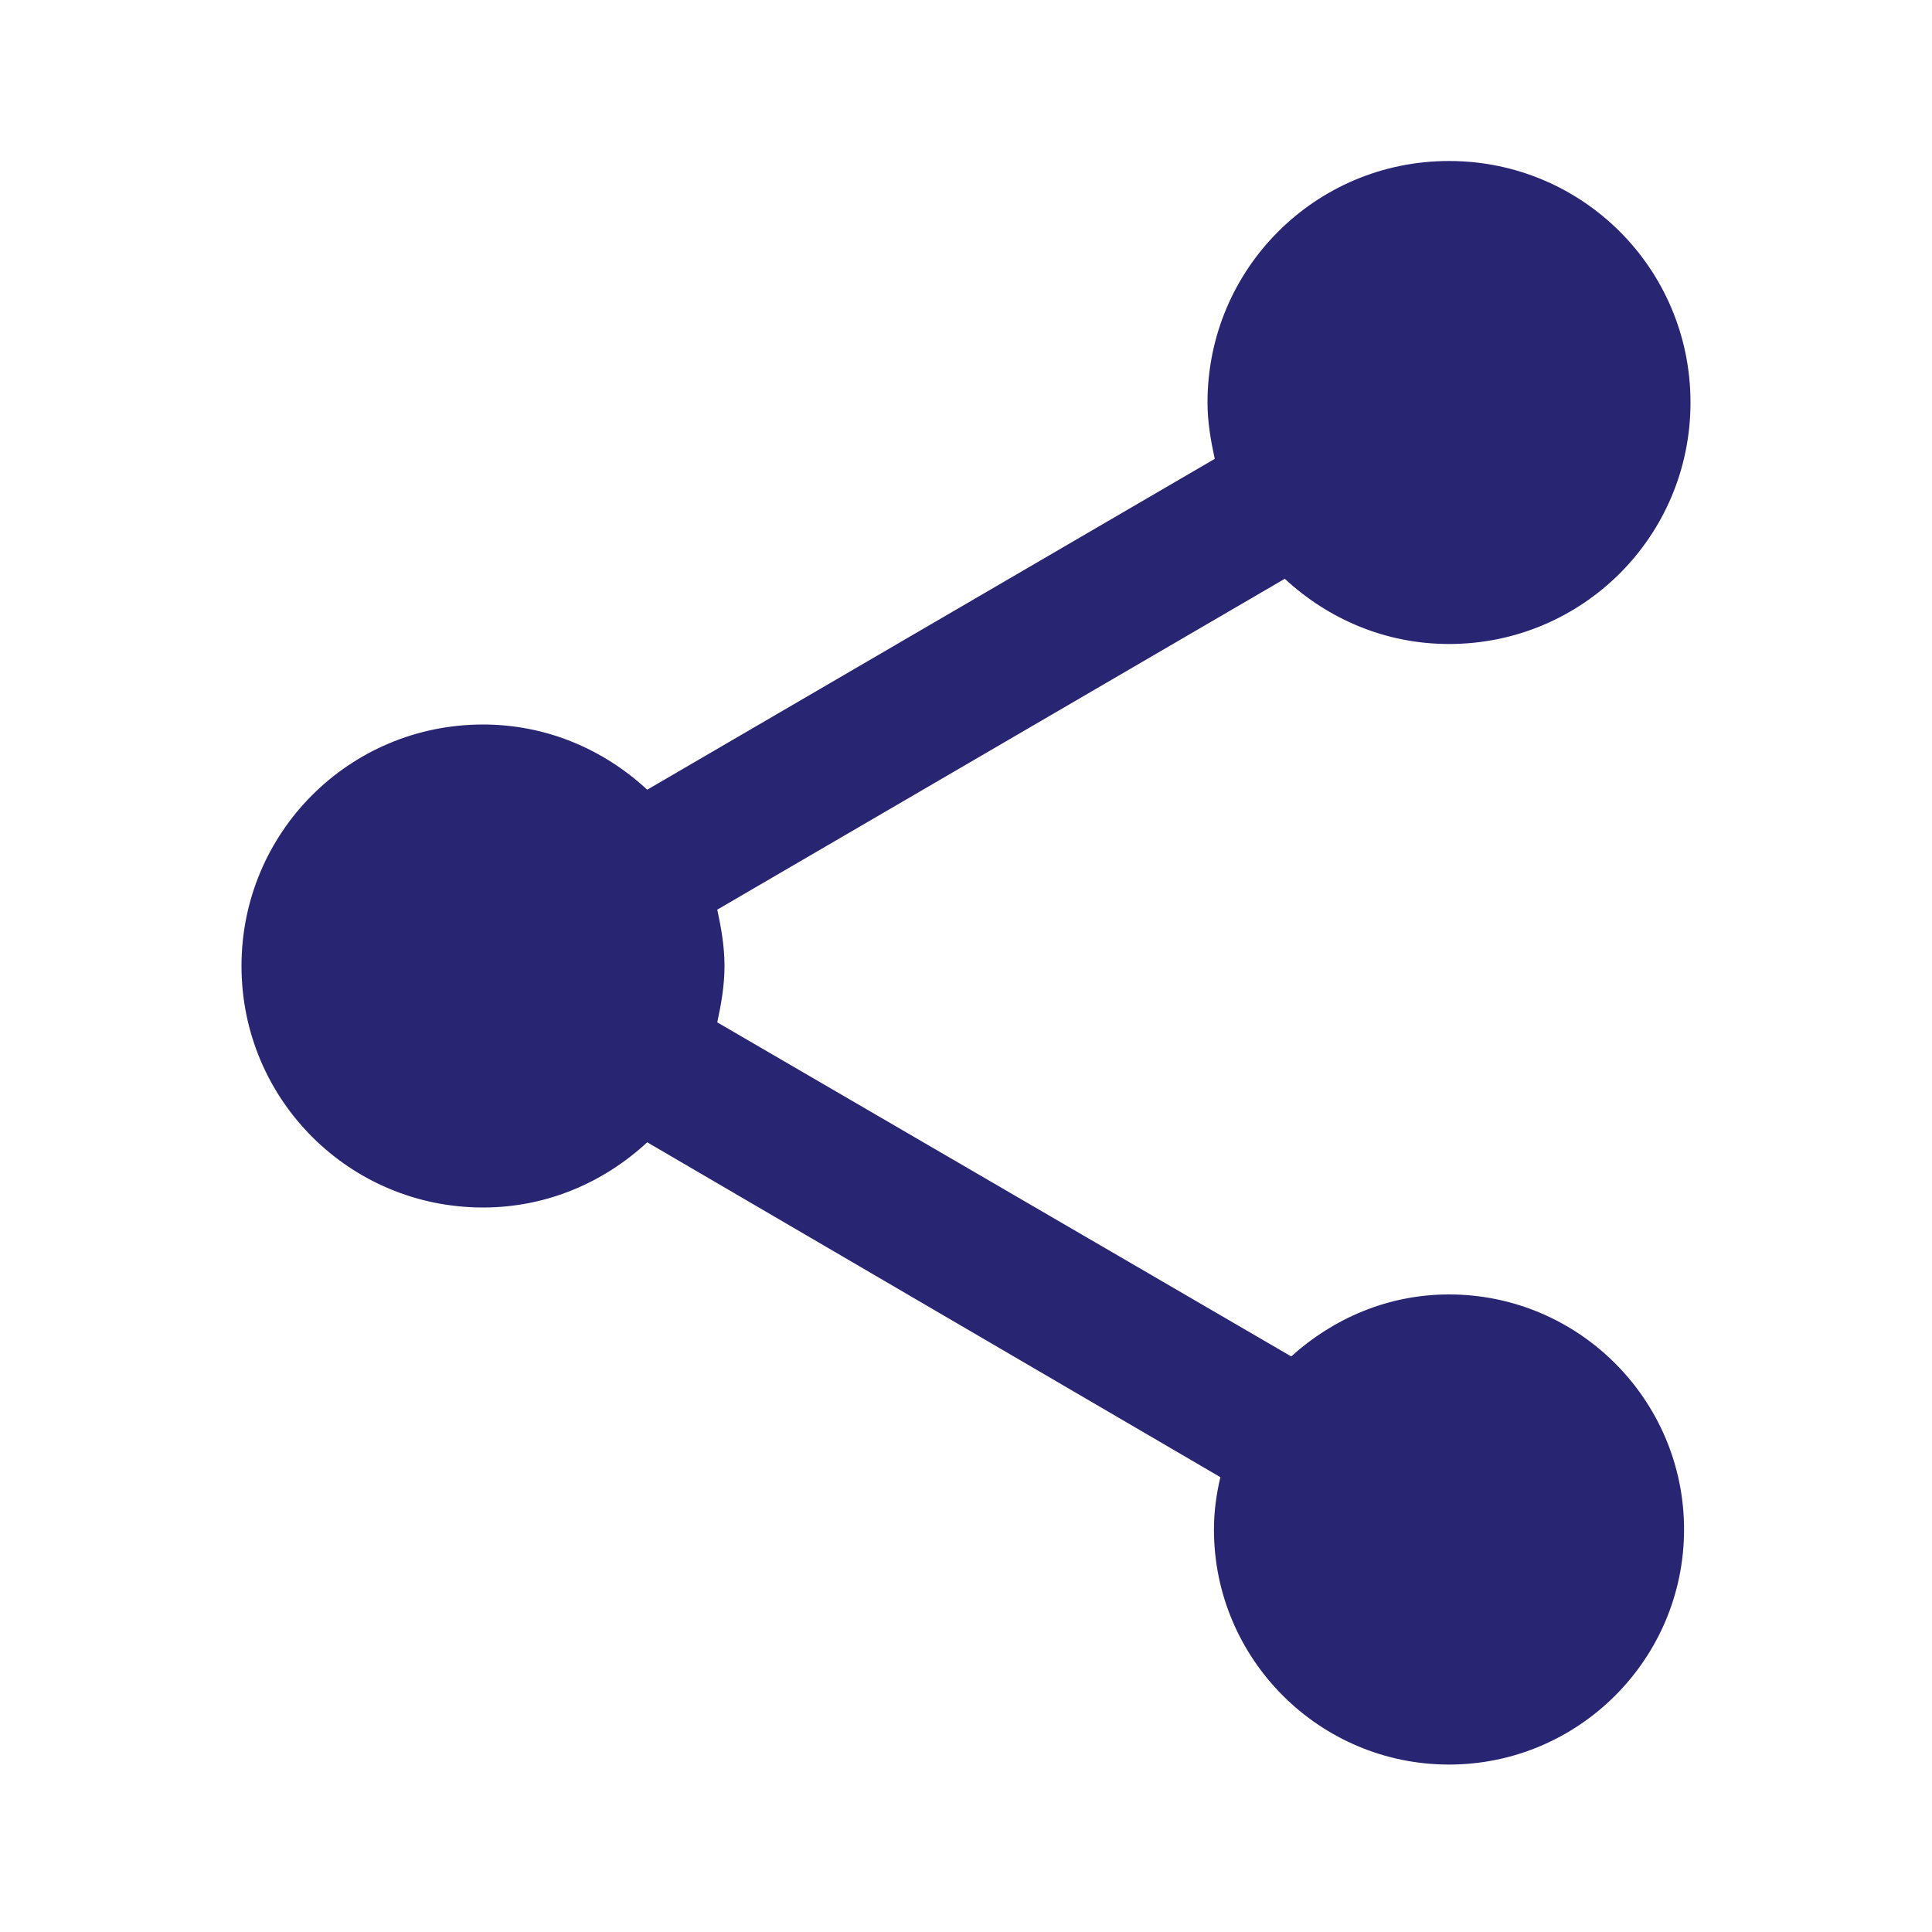
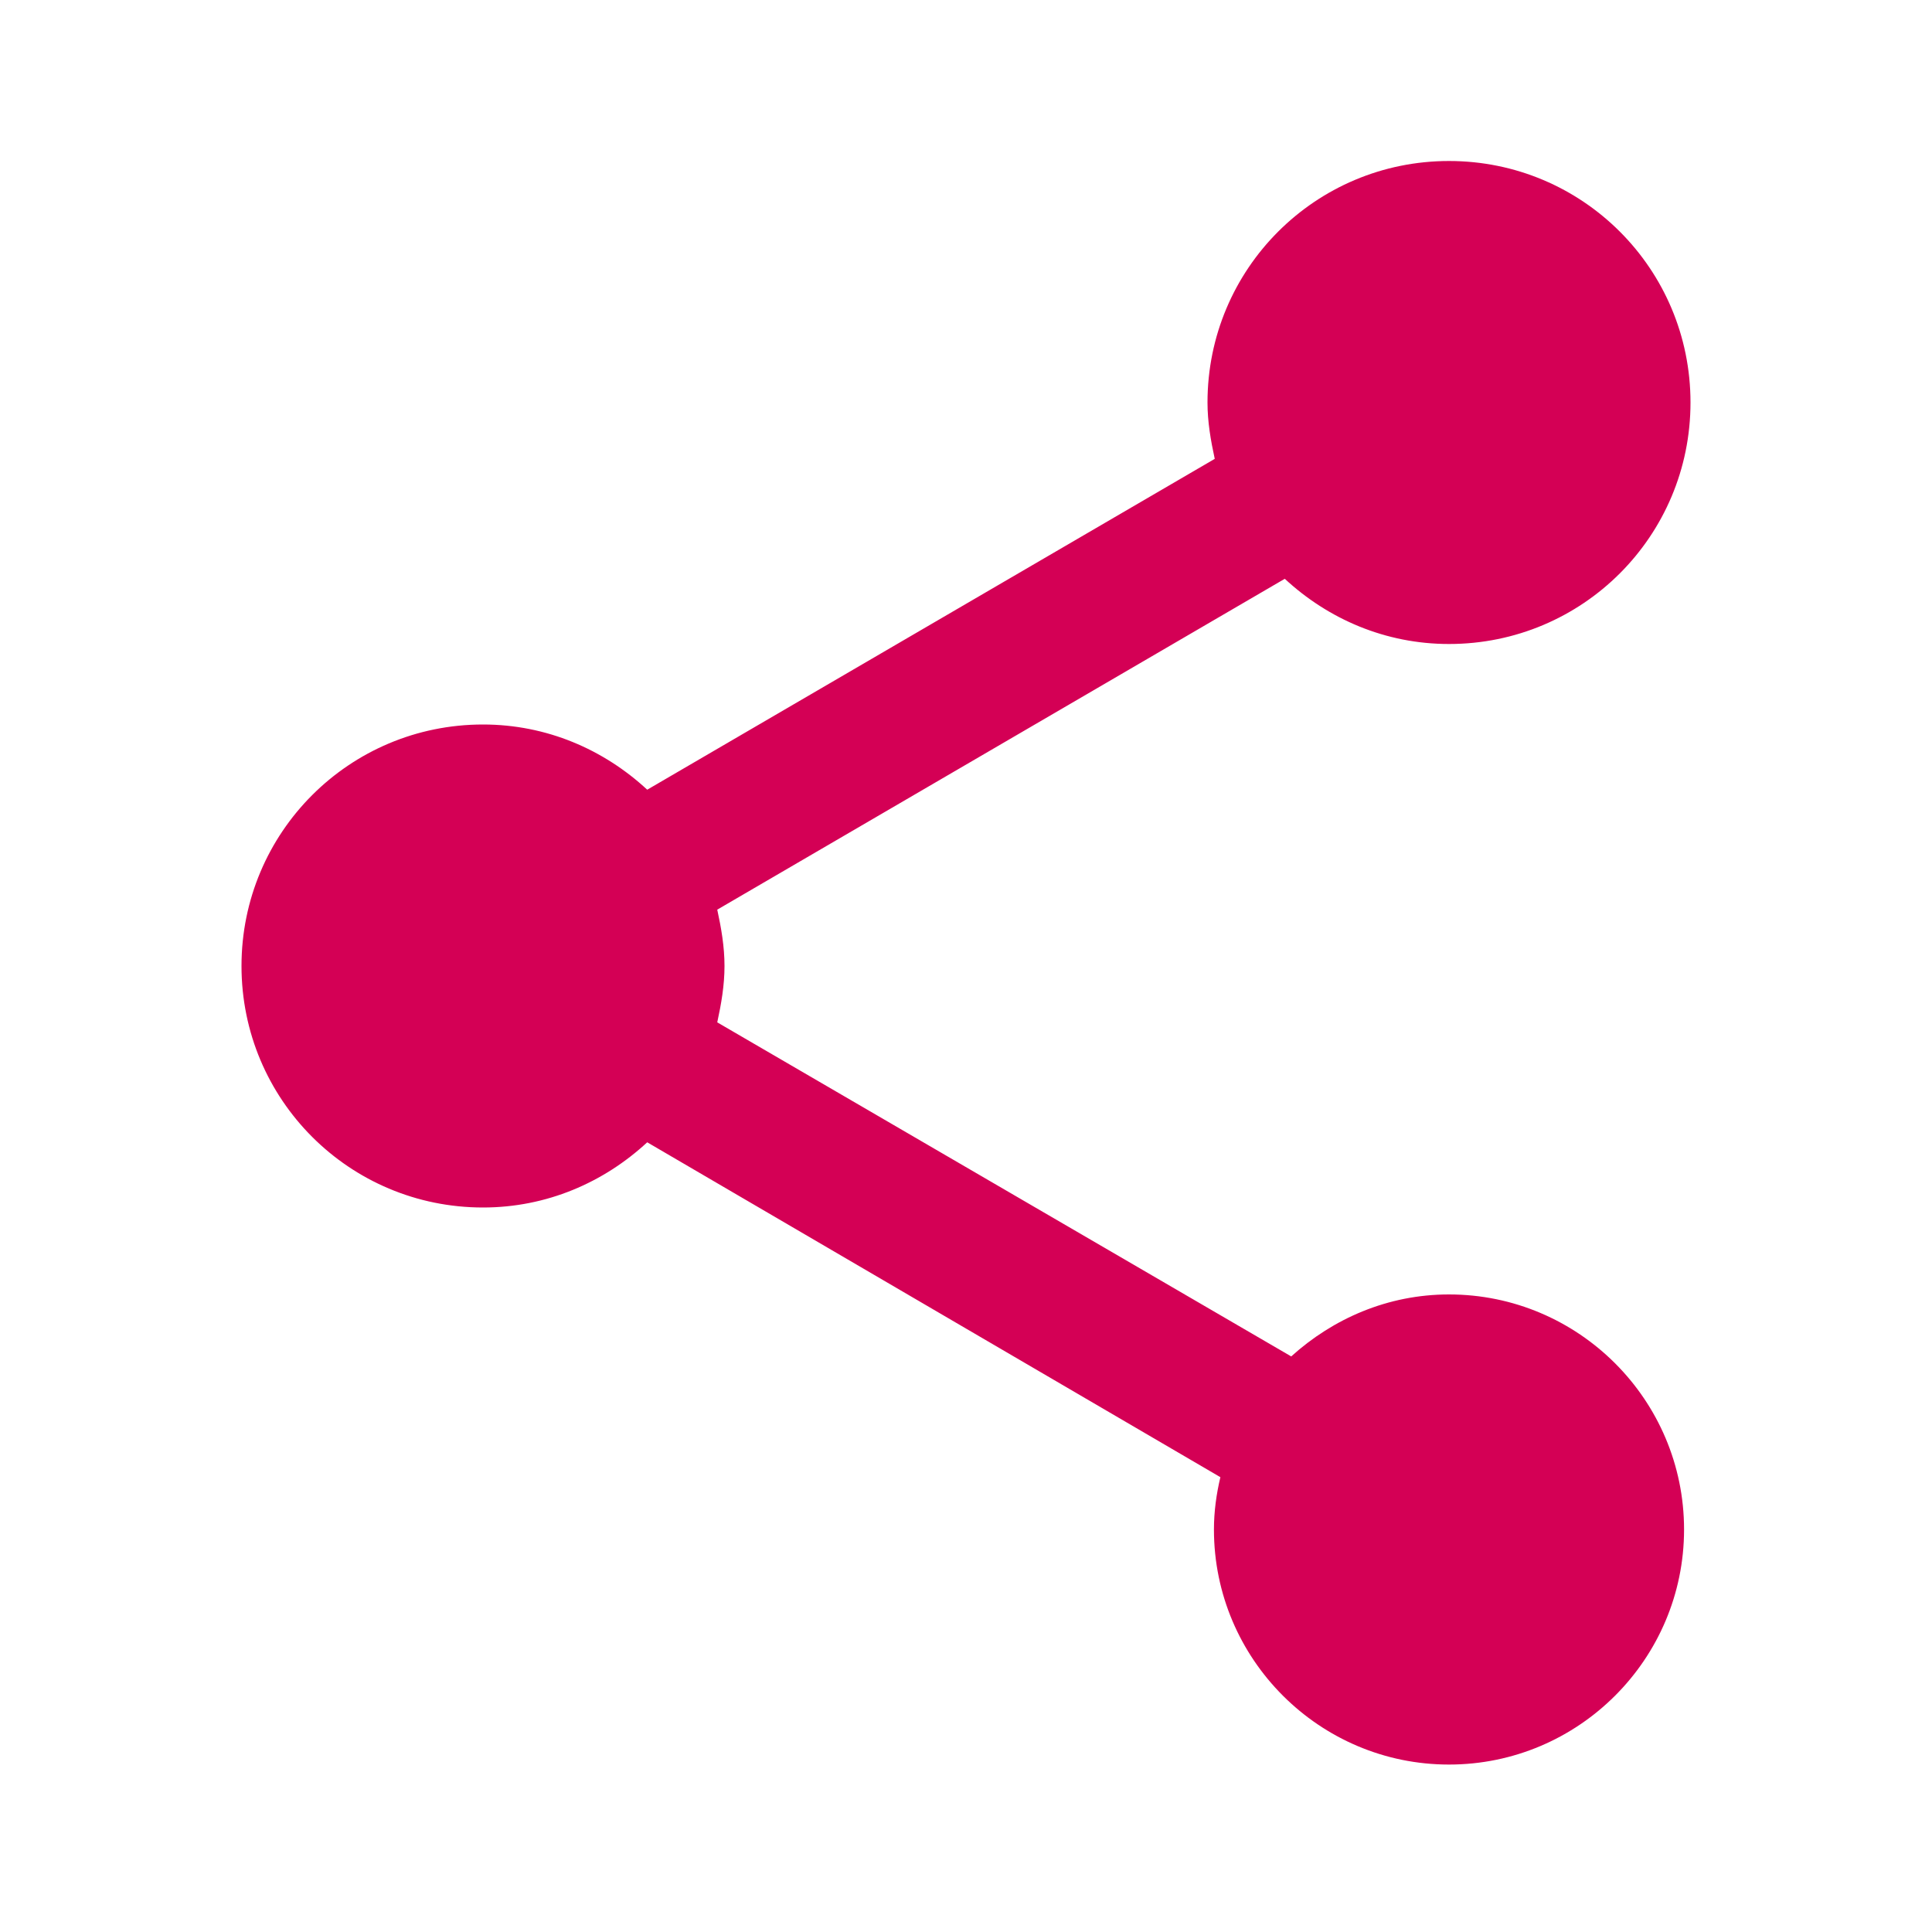
- <svg xmlns="http://www.w3.org/2000/svg" height="40px" viewBox="0 0 24 24" width="40px" fill="#282573">
+ <svg xmlns="http://www.w3.org/2000/svg" height="40px" viewBox="0 0 24 24" width="40px" fill="#d40055">
  <path d="M0 0h24v24H0V0z" fill="none" />
  <path d="M18 16.08c-.76 0-1.44.3-1.96.77L8.91 12.7c.05-.23.09-.46.09-.7s-.04-.47-.09-.7l7.05-4.11c.54.5 1.25.81 2.04.81 1.66 0 3-1.34 3-3s-1.34-3-3-3-3 1.34-3 3c0 .24.04.47.09.7L8.04 9.81C7.5 9.31 6.79 9 6 9c-1.66 0-3 1.34-3 3s1.34 3 3 3c.79 0 1.5-.31 2.04-.81l7.12 4.16c-.05.21-.08.43-.08.65 0 1.61 1.31 2.92 2.92 2.92s2.92-1.31 2.92-2.92-1.31-2.92-2.92-2.92z" />
</svg>
